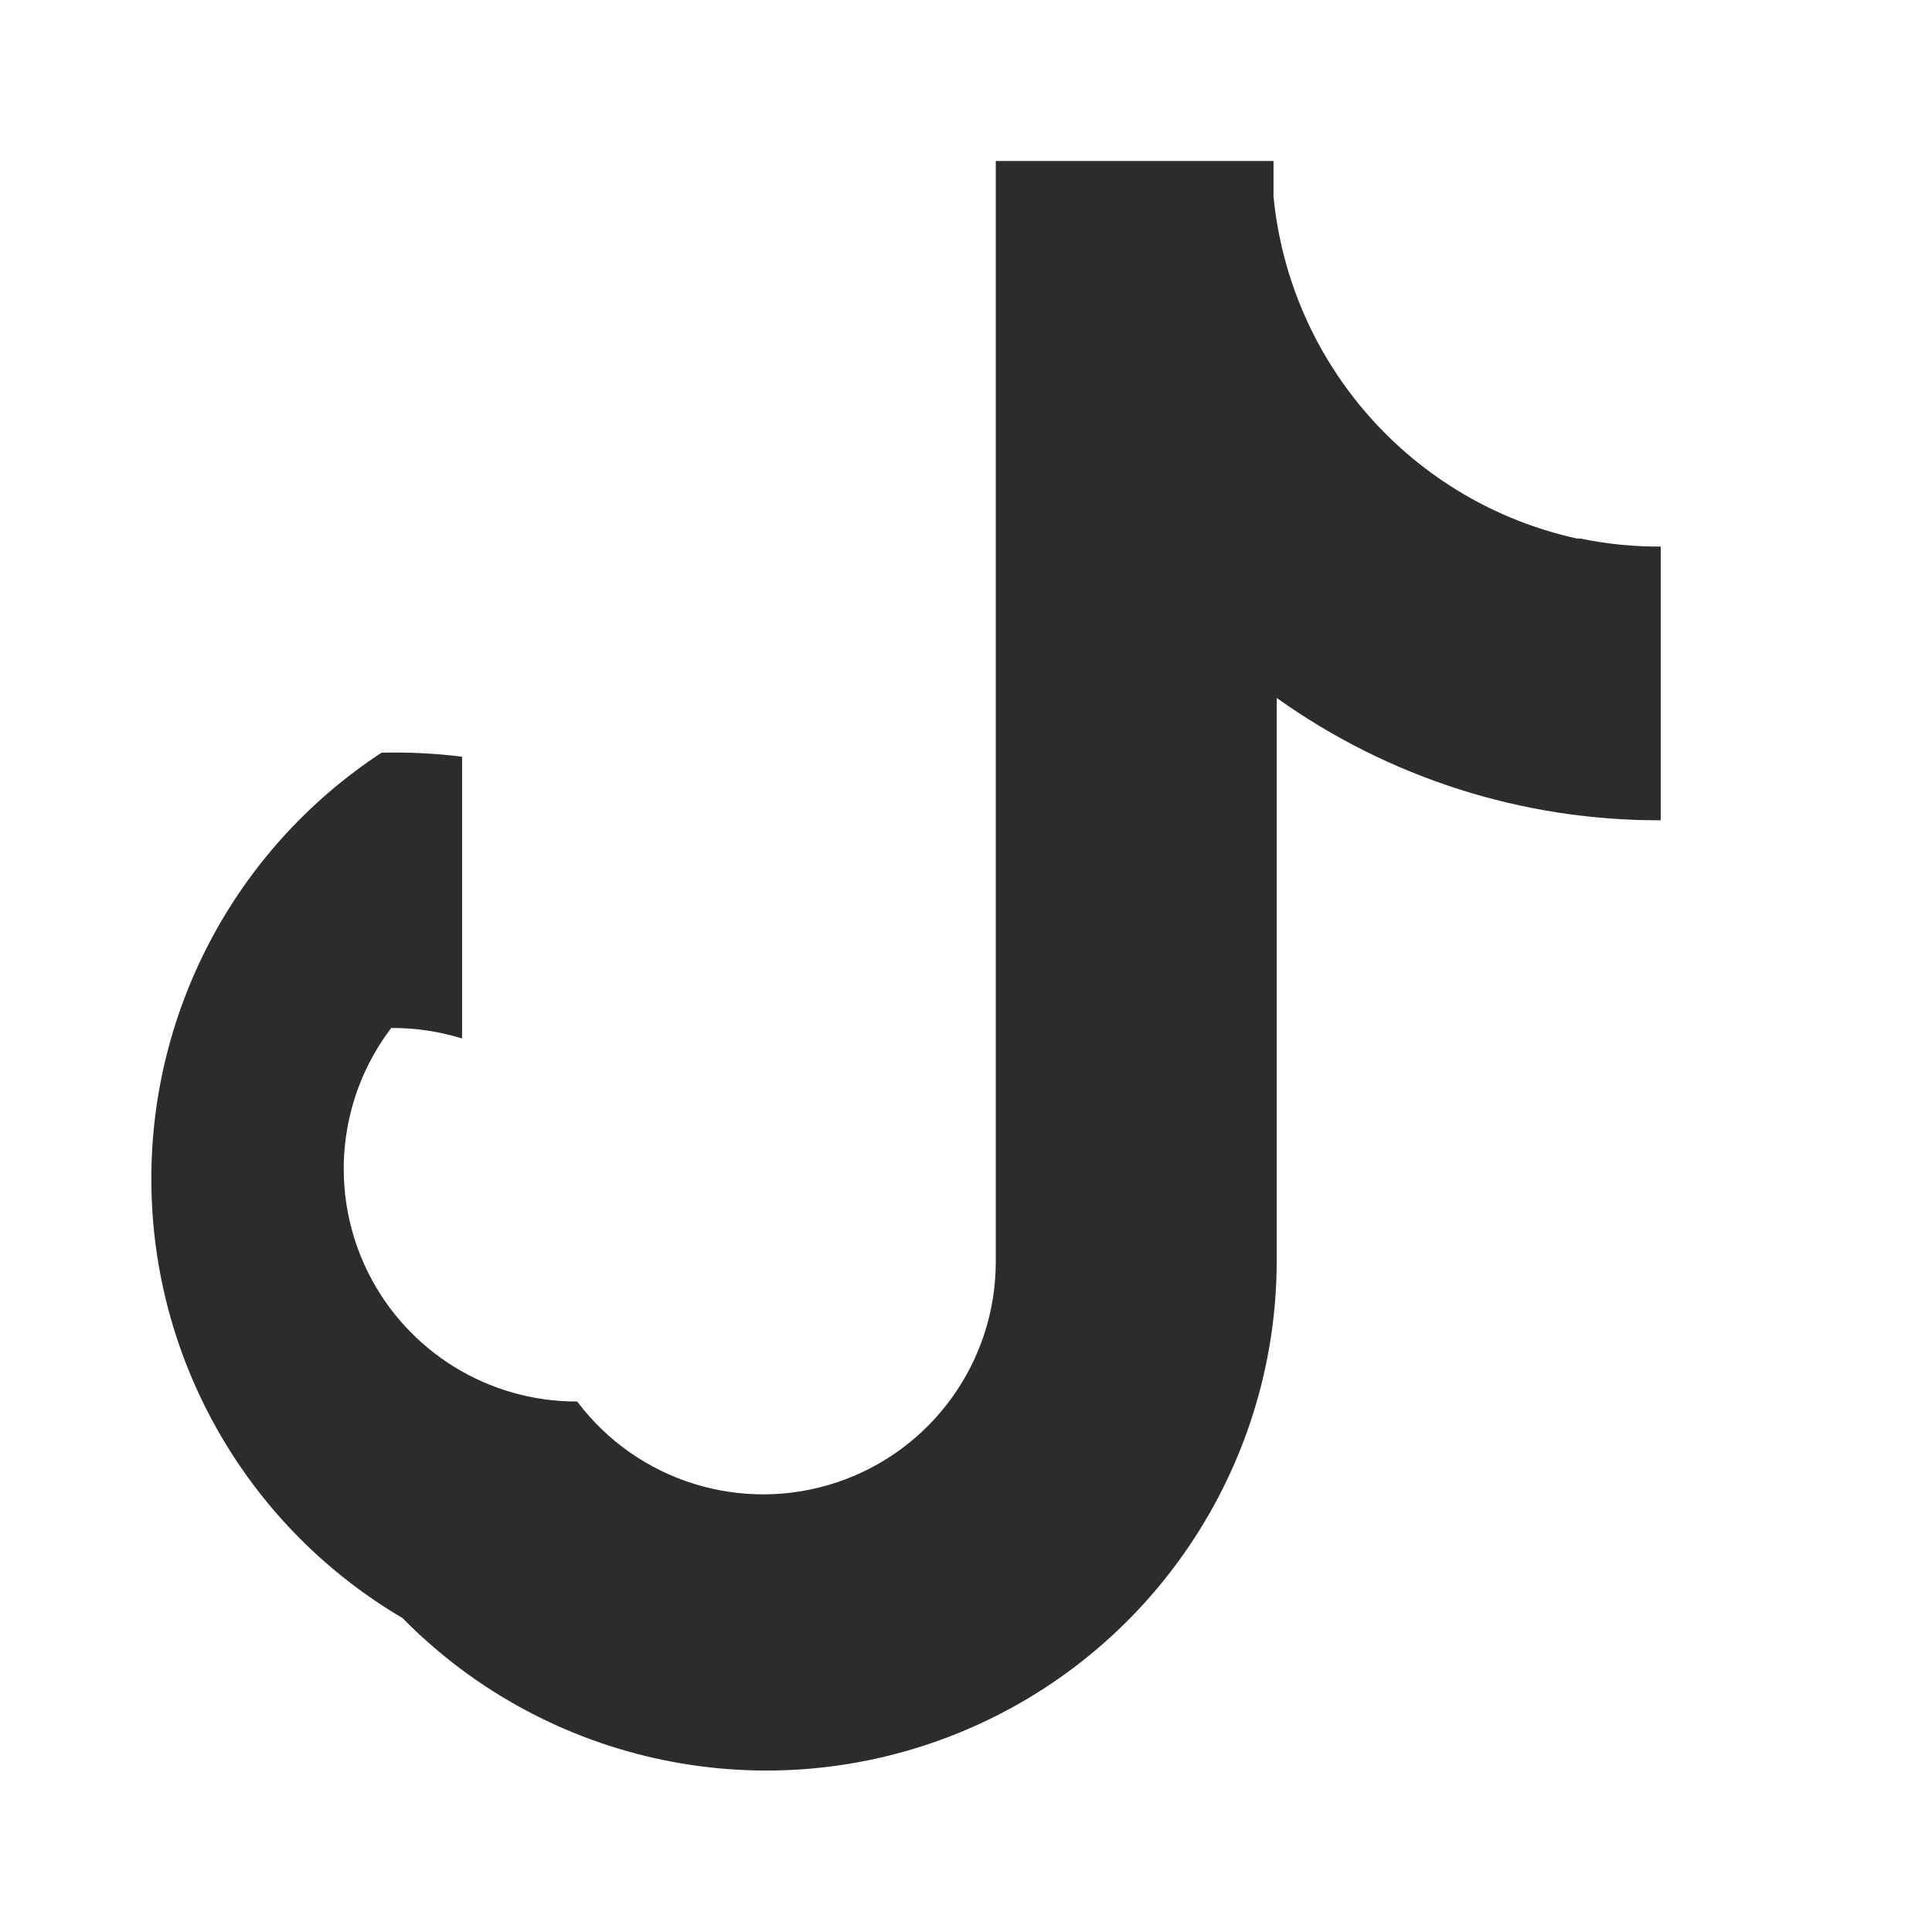
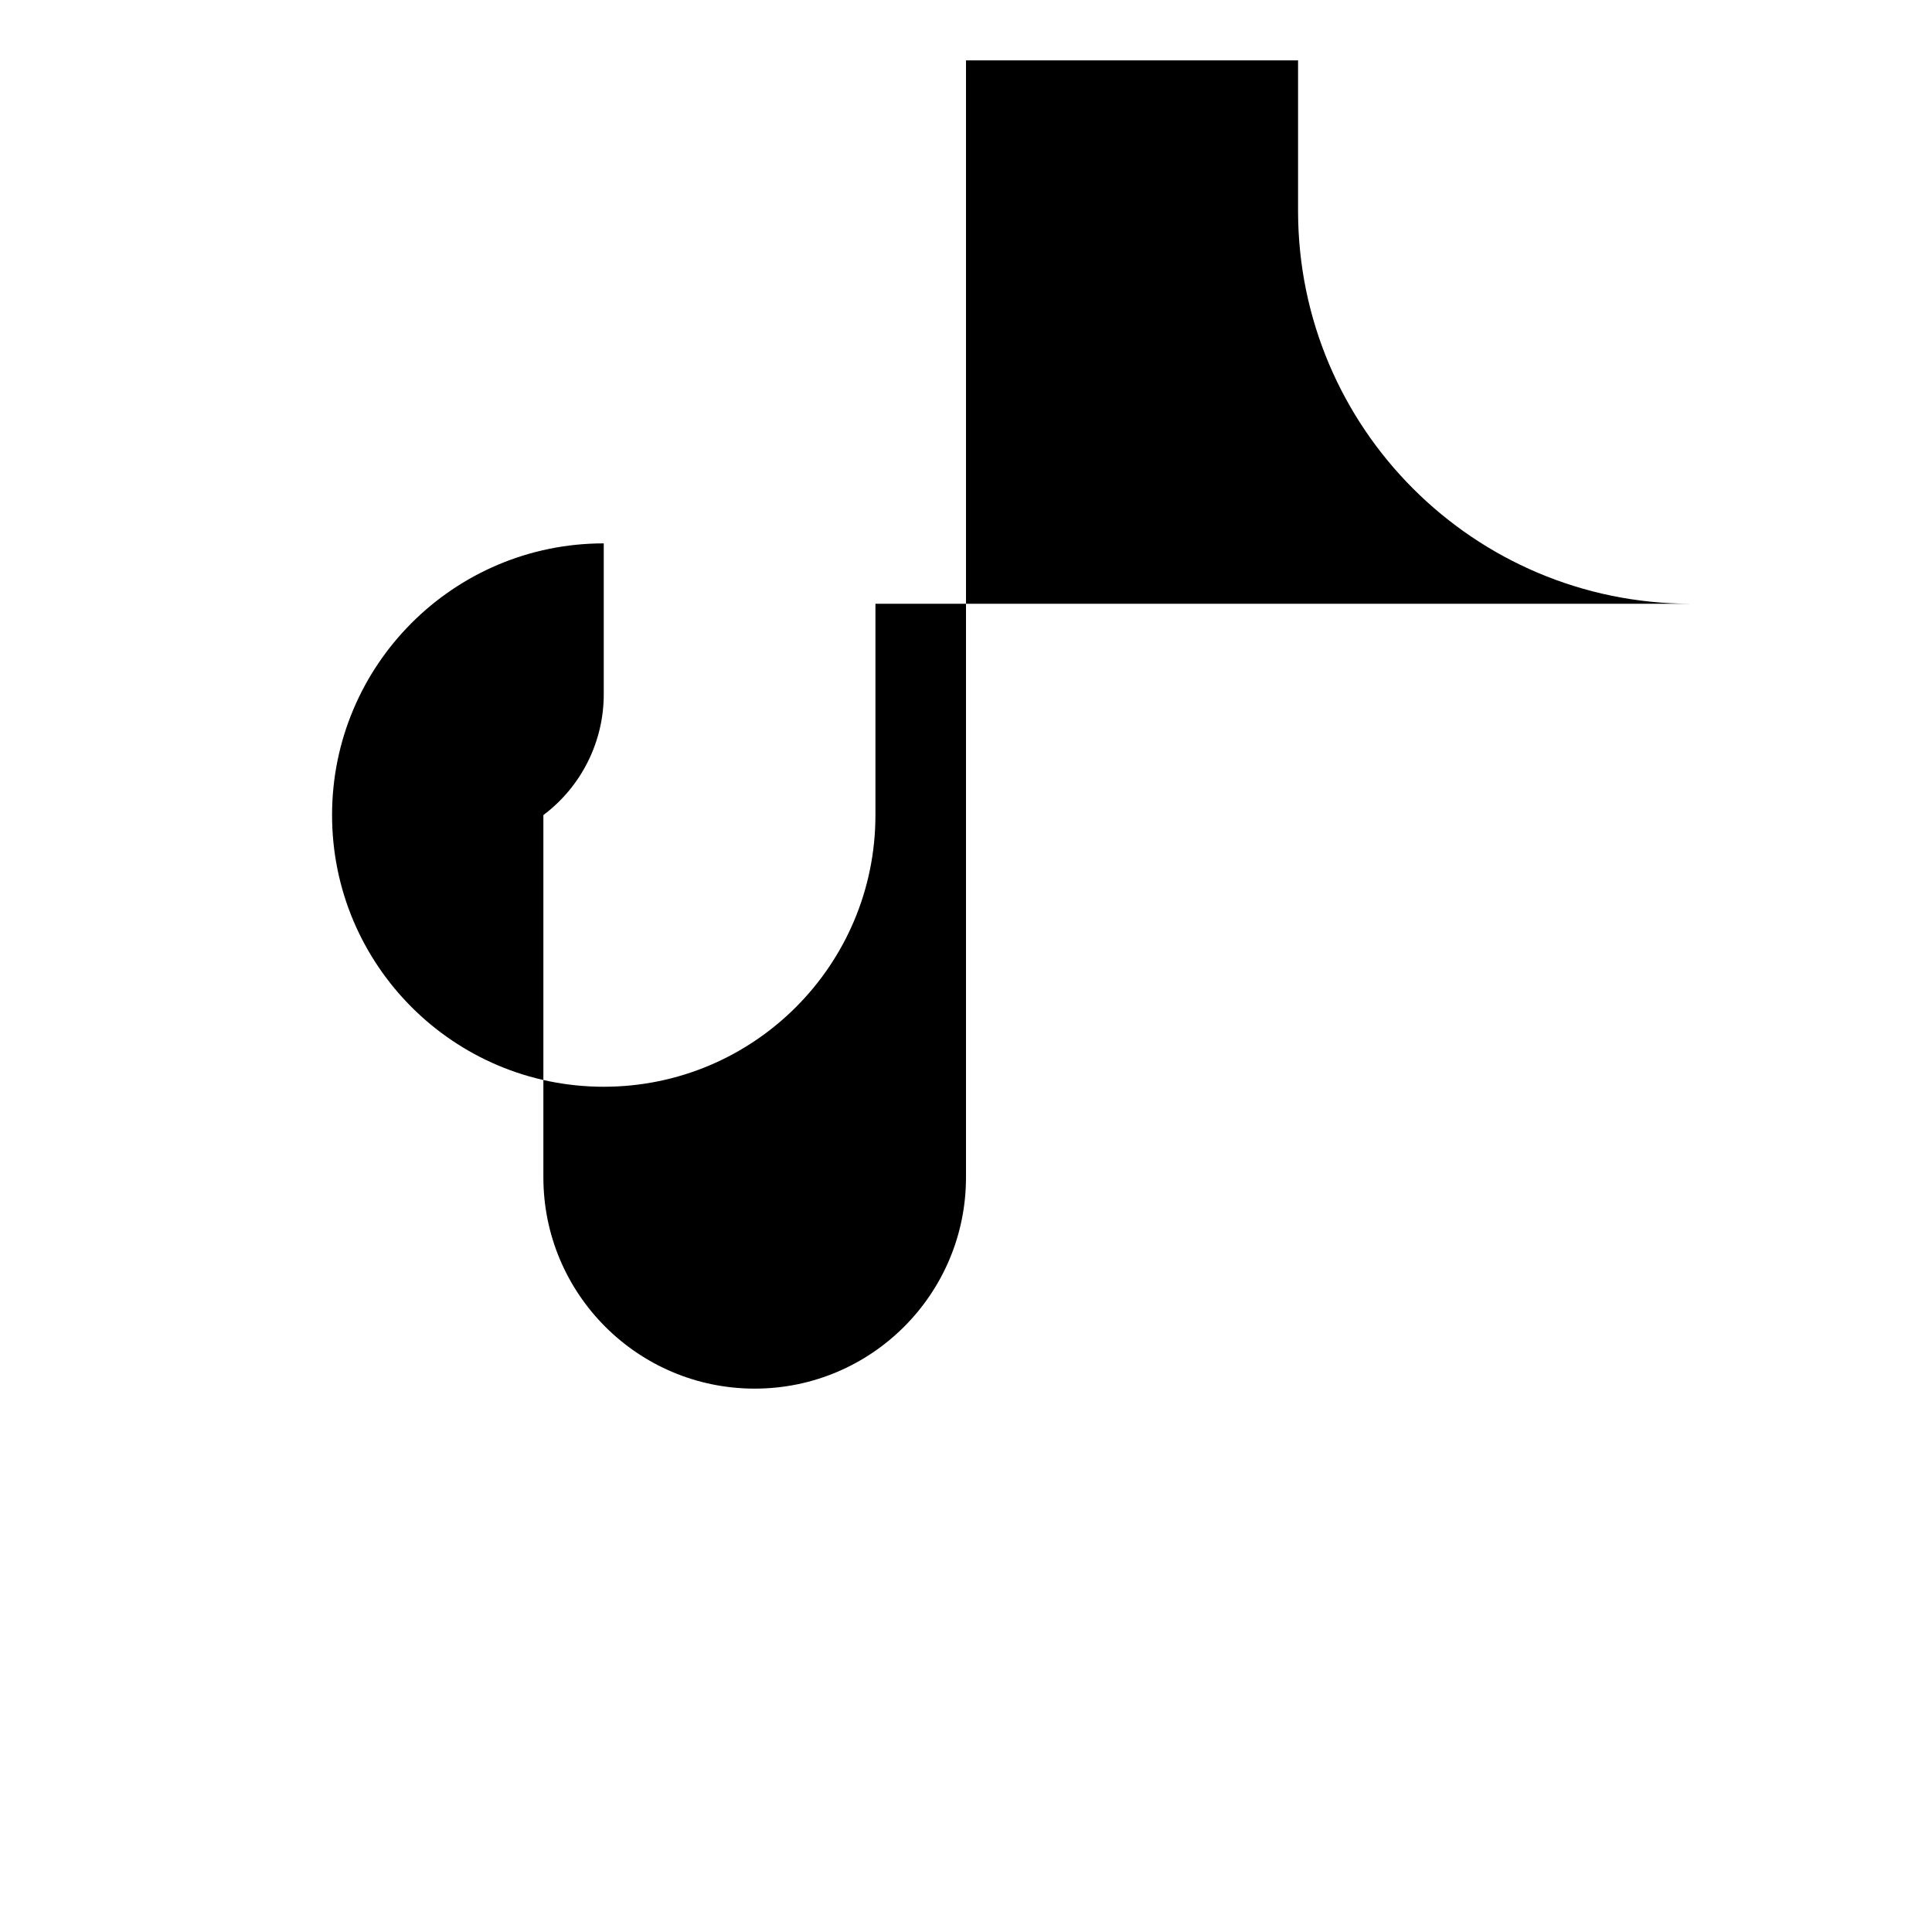
- <svg xmlns="http://www.w3.org/2000/svg" viewBox="0 0 24 24" role="img" aria-label="TikTok">
-   <path fill="#2c2c2c" d="M19.59 6.69a4.83 4.83 0 0 1-3.77-4.25V2h-3.45v13.67a2.89 2.89 0 0 1-5.2 1.74 2.89 2.89 0 0 1-2.31-4.64 2.93 2.93 0 0 1 .88.13V9.4a6.84 6.84 0 0 0-1-.05A6.33 6.33 0 0 0 5 20.1a6.34 6.34 0 0 0 10.86-4.43v-7a8.16 8.16 0 0 0 4.77 1.52v-3.4a4.85 4.85 0 0 1-1-.1z" />
+ <svg xmlns="http://www.w3.org/2000/svg" viewBox="0 0 256 256" role="img" aria-label="TikTok">
+   <path fill="currentColor" d="M224,80a52.06,52.06,0,0,1-52-52V8H128V156a28,28,0,0,1-56,0V108a20,20,0,0,0,8-16V72a36,36,0,0,0-36,36,36,36,0,0,0,72,0V80Z" />
</svg>
